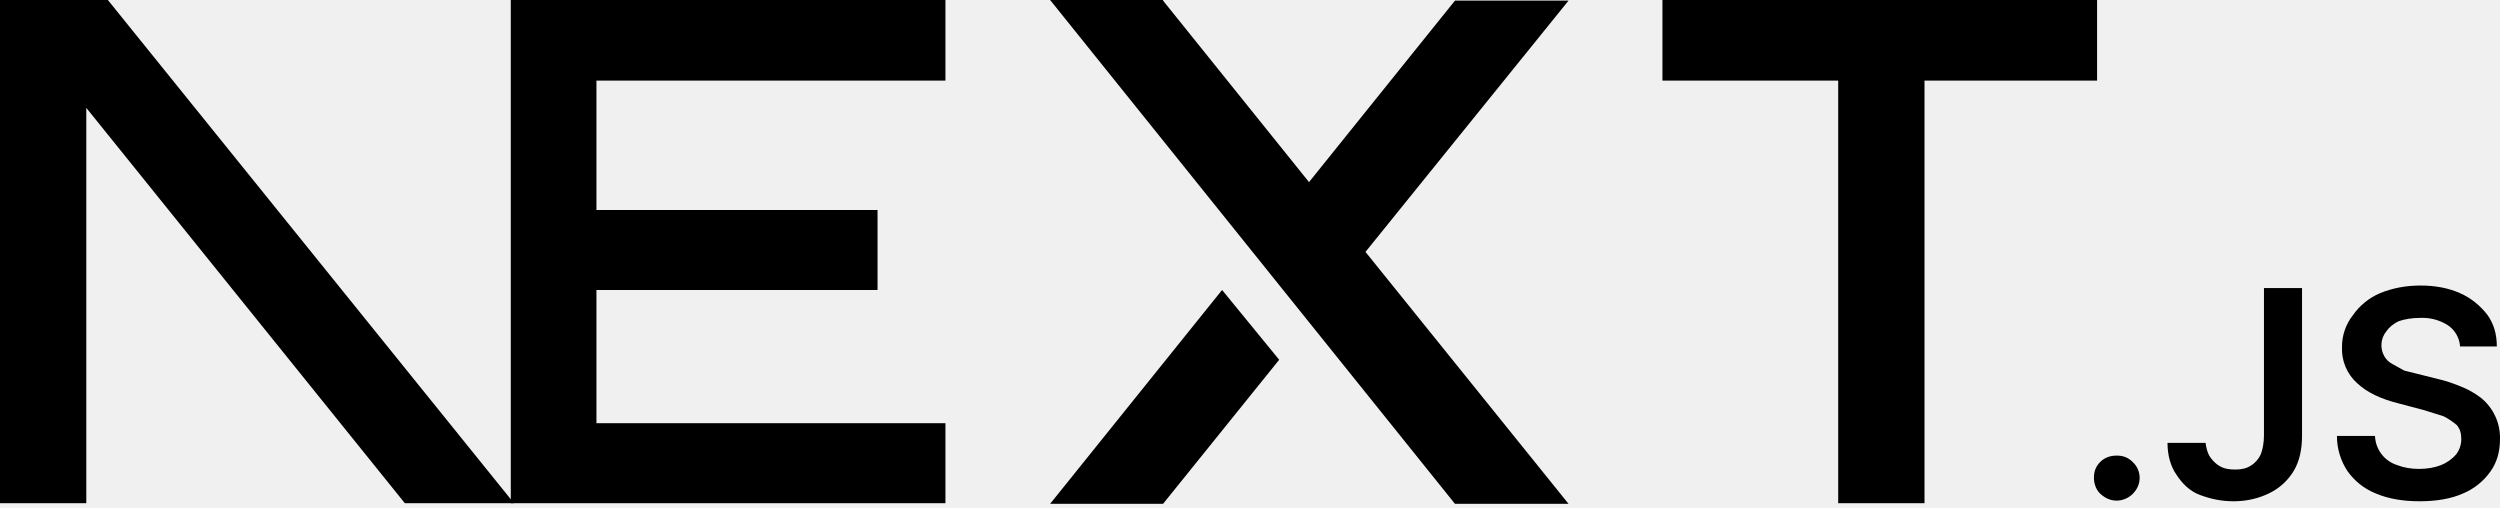
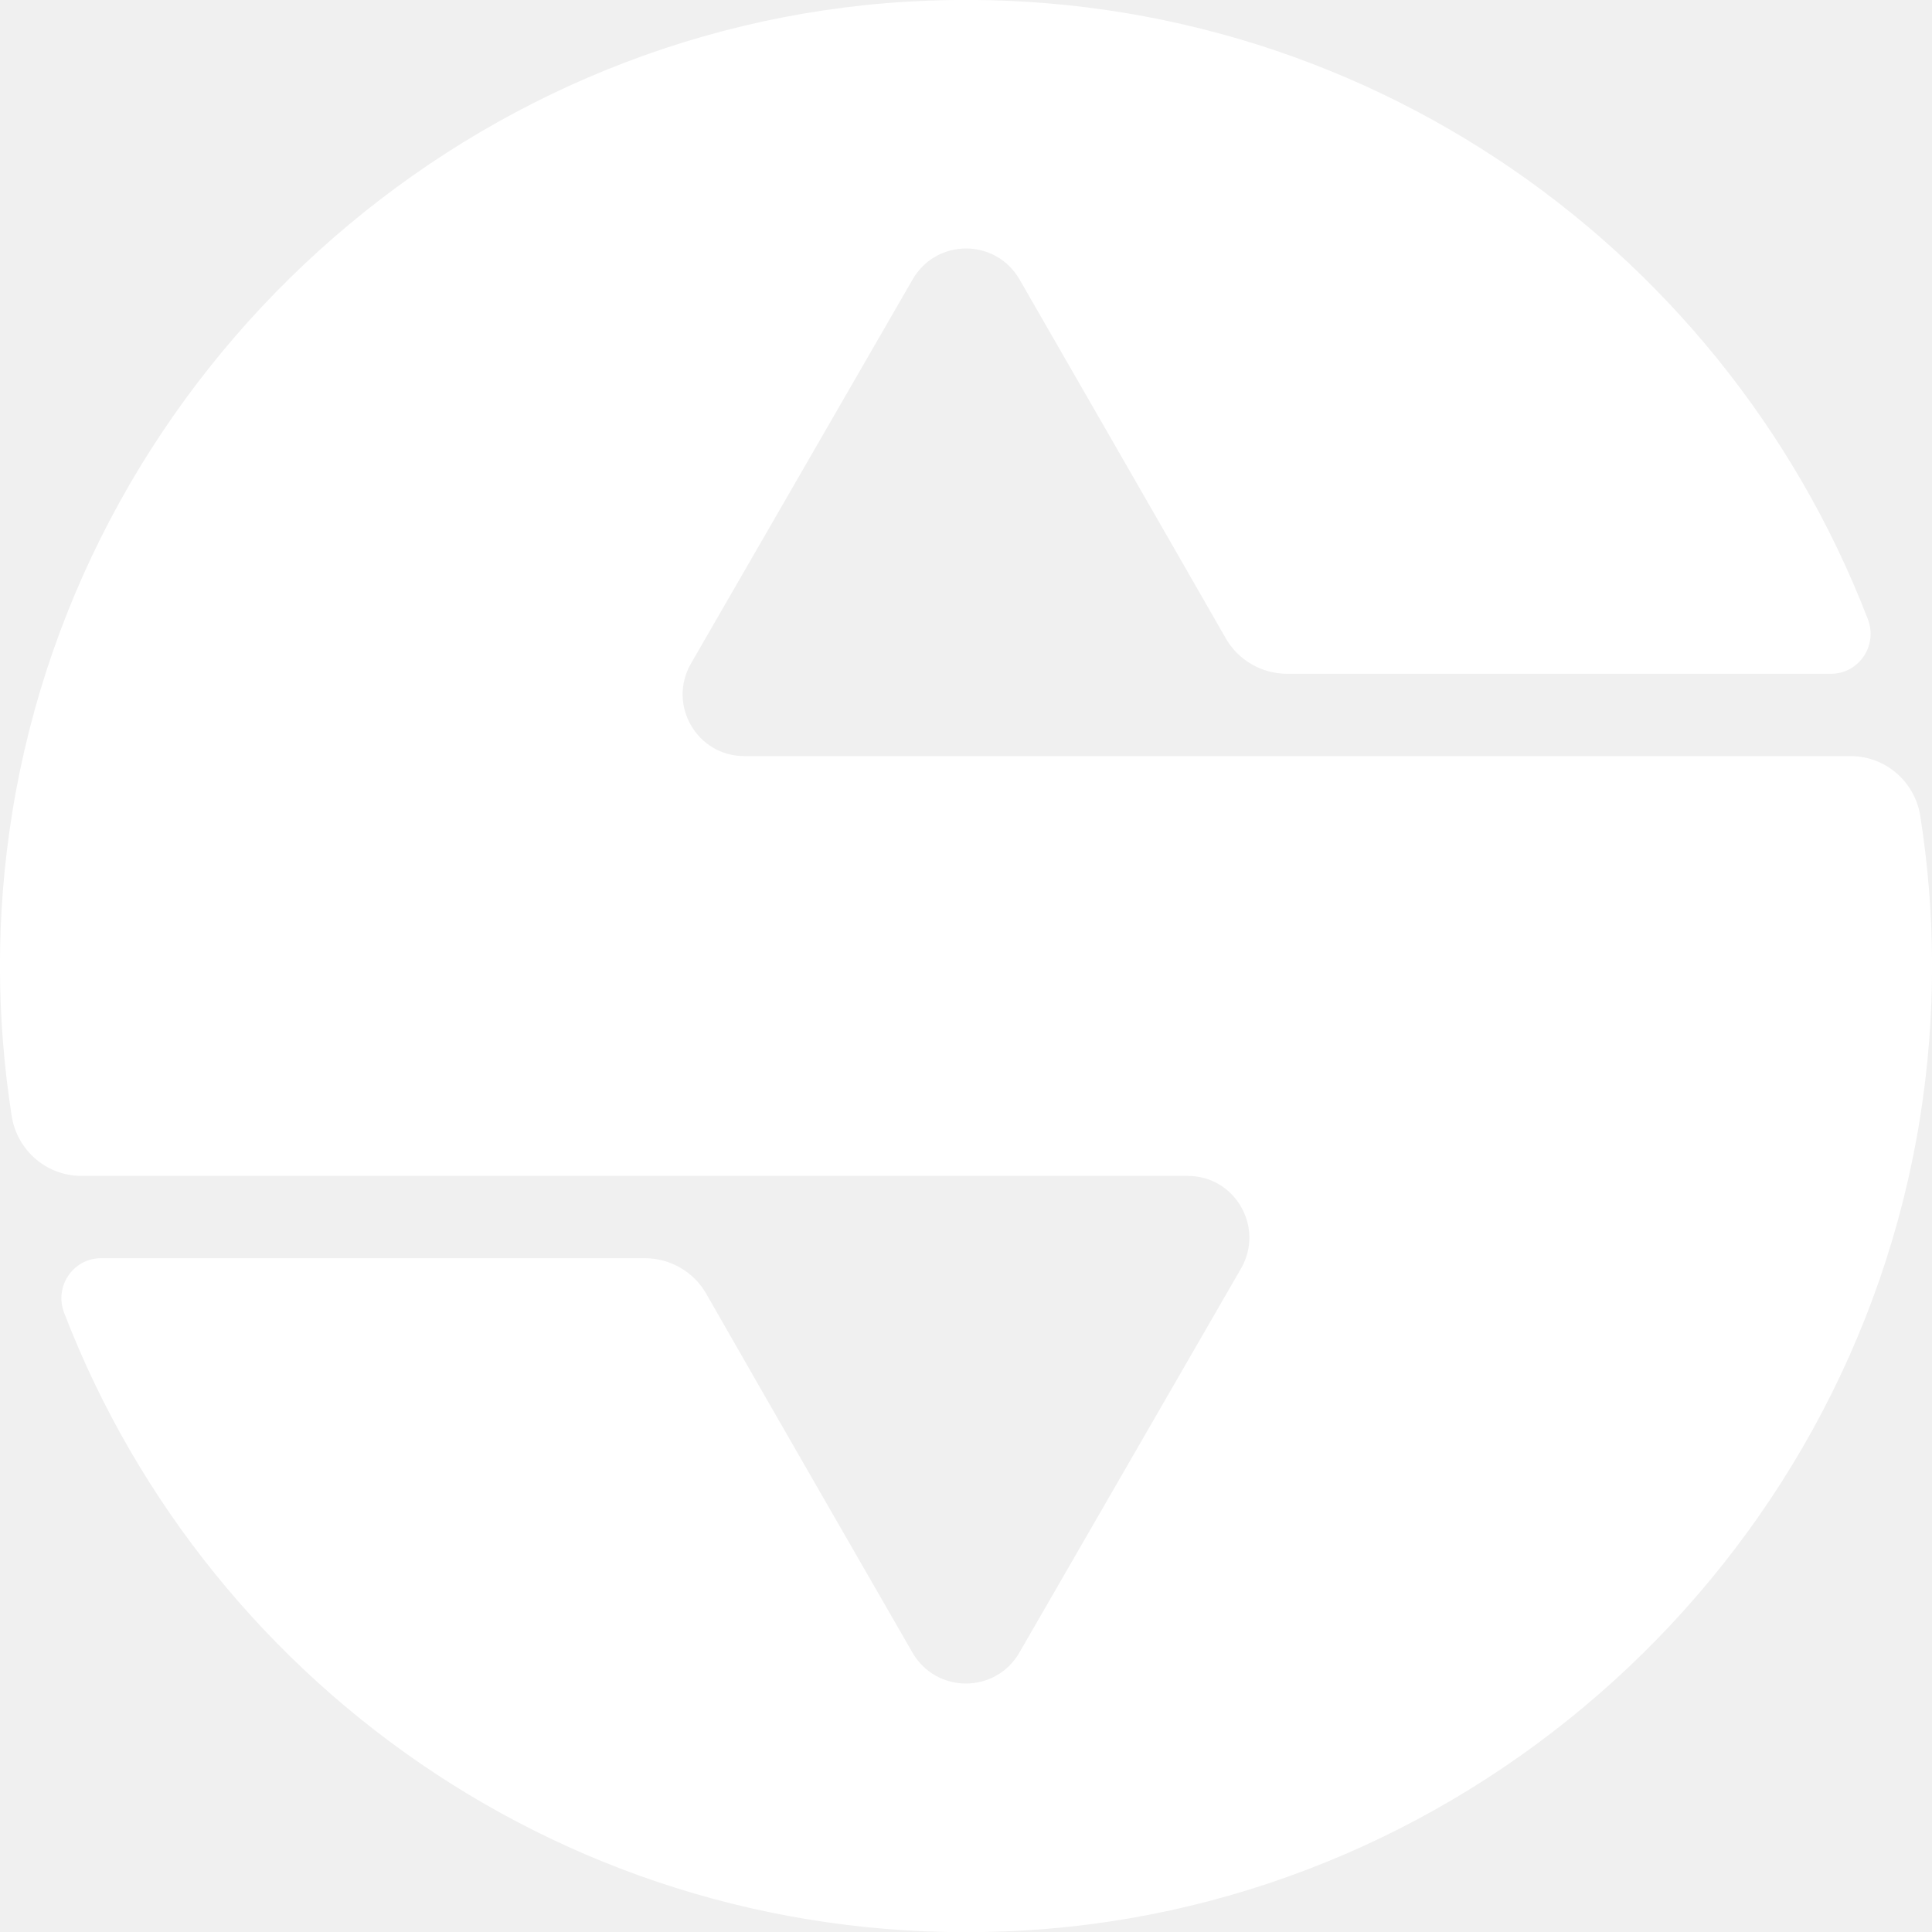
- <svg xmlns="http://www.w3.org/2000/svg" fill="none" viewBox="0 0 394 80">
-   <path fill="#000" d="M262 0h68.5v12.7h-27.2v66.6h-13.6V12.7H262V0ZM149 0v12.7H94v20.4h44.3v12.6H94v21h55v12.6H80.5V0h68.7zm34.3 0h-17.8l63.8 79.4h17.9l-32-39.7 32-39.6h-17.9l-23 28.6-23-28.6zm18.3 56.7-9-11-27.1 33.7h17.8l18.3-22.7z" />
-   <path fill="#000" d="M81 79.3 17 0H0v79.3h13.6V17l50.2 62.3H81Zm252.6-.4c-1 0-1.8-.4-2.5-1s-1.1-1.6-1.1-2.6.3-1.8 1-2.5 1.6-1 2.6-1 1.8.3 2.5 1a3.4 3.4 0 0 1 .6 4.3 3.7 3.7 0 0 1-3 1.8zm23.2-33.5h6v23.3c0 2.1-.4 4-1.3 5.5a9.1 9.1 0 0 1-3.8 3.5c-1.6.8-3.5 1.3-5.7 1.3-2 0-3.7-.4-5.3-1s-2.8-1.8-3.7-3.2c-.9-1.3-1.4-3-1.4-5h6c.1.8.3 1.6.7 2.2s1 1.2 1.6 1.5c.7.4 1.5.5 2.4.5 1 0 1.8-.2 2.4-.6a4 4 0 0 0 1.6-1.8c.3-.8.5-1.8.5-3V45.5zm30.9 9.1a4.4 4.4 0 0 0-2-3.3 7.5 7.5 0 0 0-4.3-1.1c-1.3 0-2.4.2-3.3.5-.9.4-1.6 1-2 1.6a3.5 3.5 0 0 0-.3 4c.3.5.7.9 1.3 1.2l1.8 1 2 .5 3.2.8c1.3.3 2.5.7 3.7 1.2a13 13 0 0 1 3.2 1.8 8.1 8.1 0 0 1 3 6.5c0 2-.5 3.7-1.5 5.1a10 10 0 0 1-4.4 3.5c-1.8.8-4.1 1.2-6.8 1.2-2.6 0-4.9-.4-6.8-1.2-2-.8-3.4-2-4.5-3.5a10 10 0 0 1-1.7-5.6h6a5 5 0 0 0 3.5 4.6c1 .4 2.2.6 3.4.6 1.3 0 2.5-.2 3.5-.6 1-.4 1.8-1 2.4-1.7a4 4 0 0 0 .8-2.4c0-.9-.2-1.6-.7-2.2a11 11 0 0 0-2.1-1.4l-3.2-1-3.8-1c-2.8-.7-5-1.7-6.6-3.2a7.2 7.2 0 0 1-2.4-5.7 8 8 0 0 1 1.7-5 10 10 0 0 1 4.3-3.5c2-.8 4-1.2 6.4-1.2 2.3 0 4.4.4 6.2 1.2 1.8.8 3.2 2 4.3 3.4 1 1.4 1.5 3 1.5 5h-5.8z" />
+ <svg xmlns="http://www.w3.org/2000/svg" width="48" height="48" viewBox="0 0 48 48" fill="none">
+   <g clip-path="url(#clip0_1223_3934)">
+     <path d="M47.709 20.271C47.572 19.416 46.841 18.785 45.977 18.785H29.517H26.184H18.492C17.315 18.785 16.579 17.512 17.165 16.489L22.675 6.941C23.266 5.918 24.738 5.918 25.329 6.941C25.329 6.941 29.072 13.443 30.451 15.854C30.764 16.405 31.351 16.74 31.981 16.74H45.487C46.188 16.74 46.66 16.035 46.404 15.378C42.776 5.953 33.374 -0.606 22.53 0.042C11.417 0.708 2.094 9.171 0.309 20.161C-0.115 22.77 -0.088 25.309 0.291 27.73C0.428 28.585 1.159 29.215 2.023 29.215H18.483H21.018H29.508C30.685 29.215 31.421 30.489 30.835 31.512L25.325 41.06C24.734 42.082 23.262 42.082 22.671 41.06C22.671 41.06 18.924 34.558 17.549 32.147C17.236 31.596 16.649 31.26 16.019 31.26H2.513C1.812 31.26 1.34 31.966 1.596 32.623C5.228 42.06 14.644 48.624 25.505 47.958C36.614 47.279 45.924 38.807 47.696 27.818C48.115 25.212 48.088 22.687 47.709 20.275V20.271Z" fill="white" />
+   </g>
+   <defs>
+     <clipPath id="clip0_1223_3934">
+       <rect width="48" height="48" fill="white" />
+     </clipPath>
+   </defs>
</svg>
